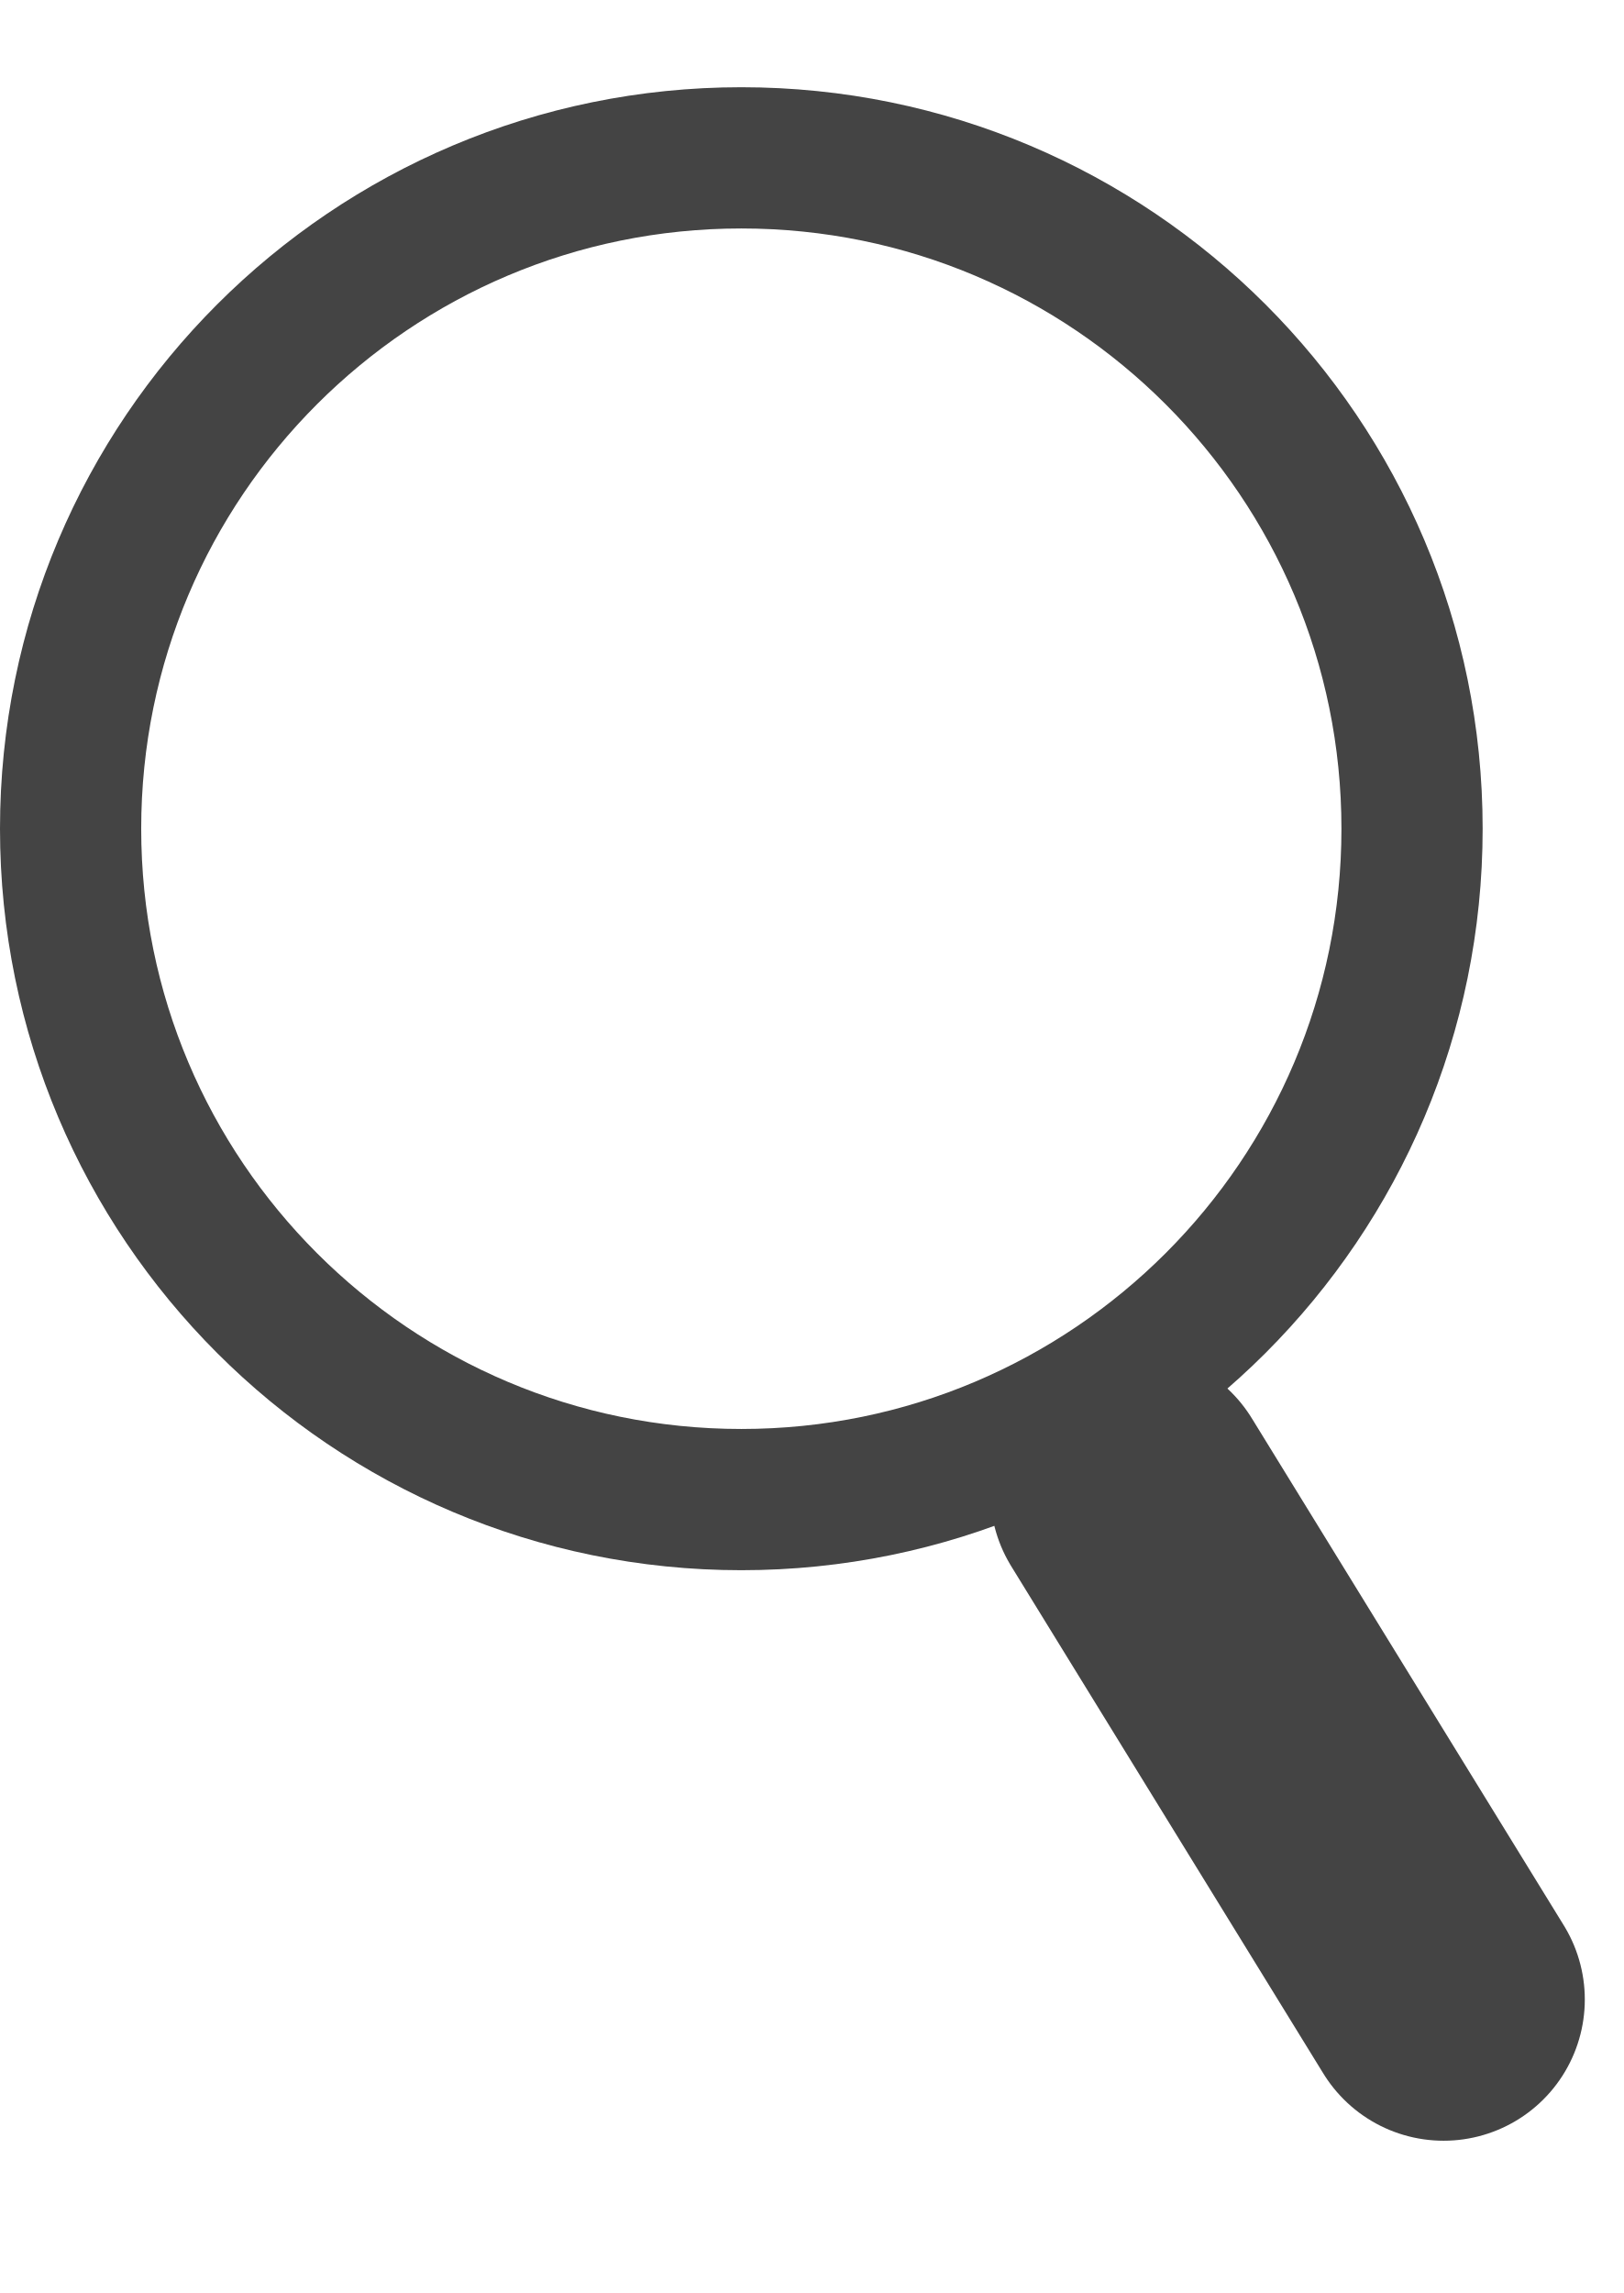
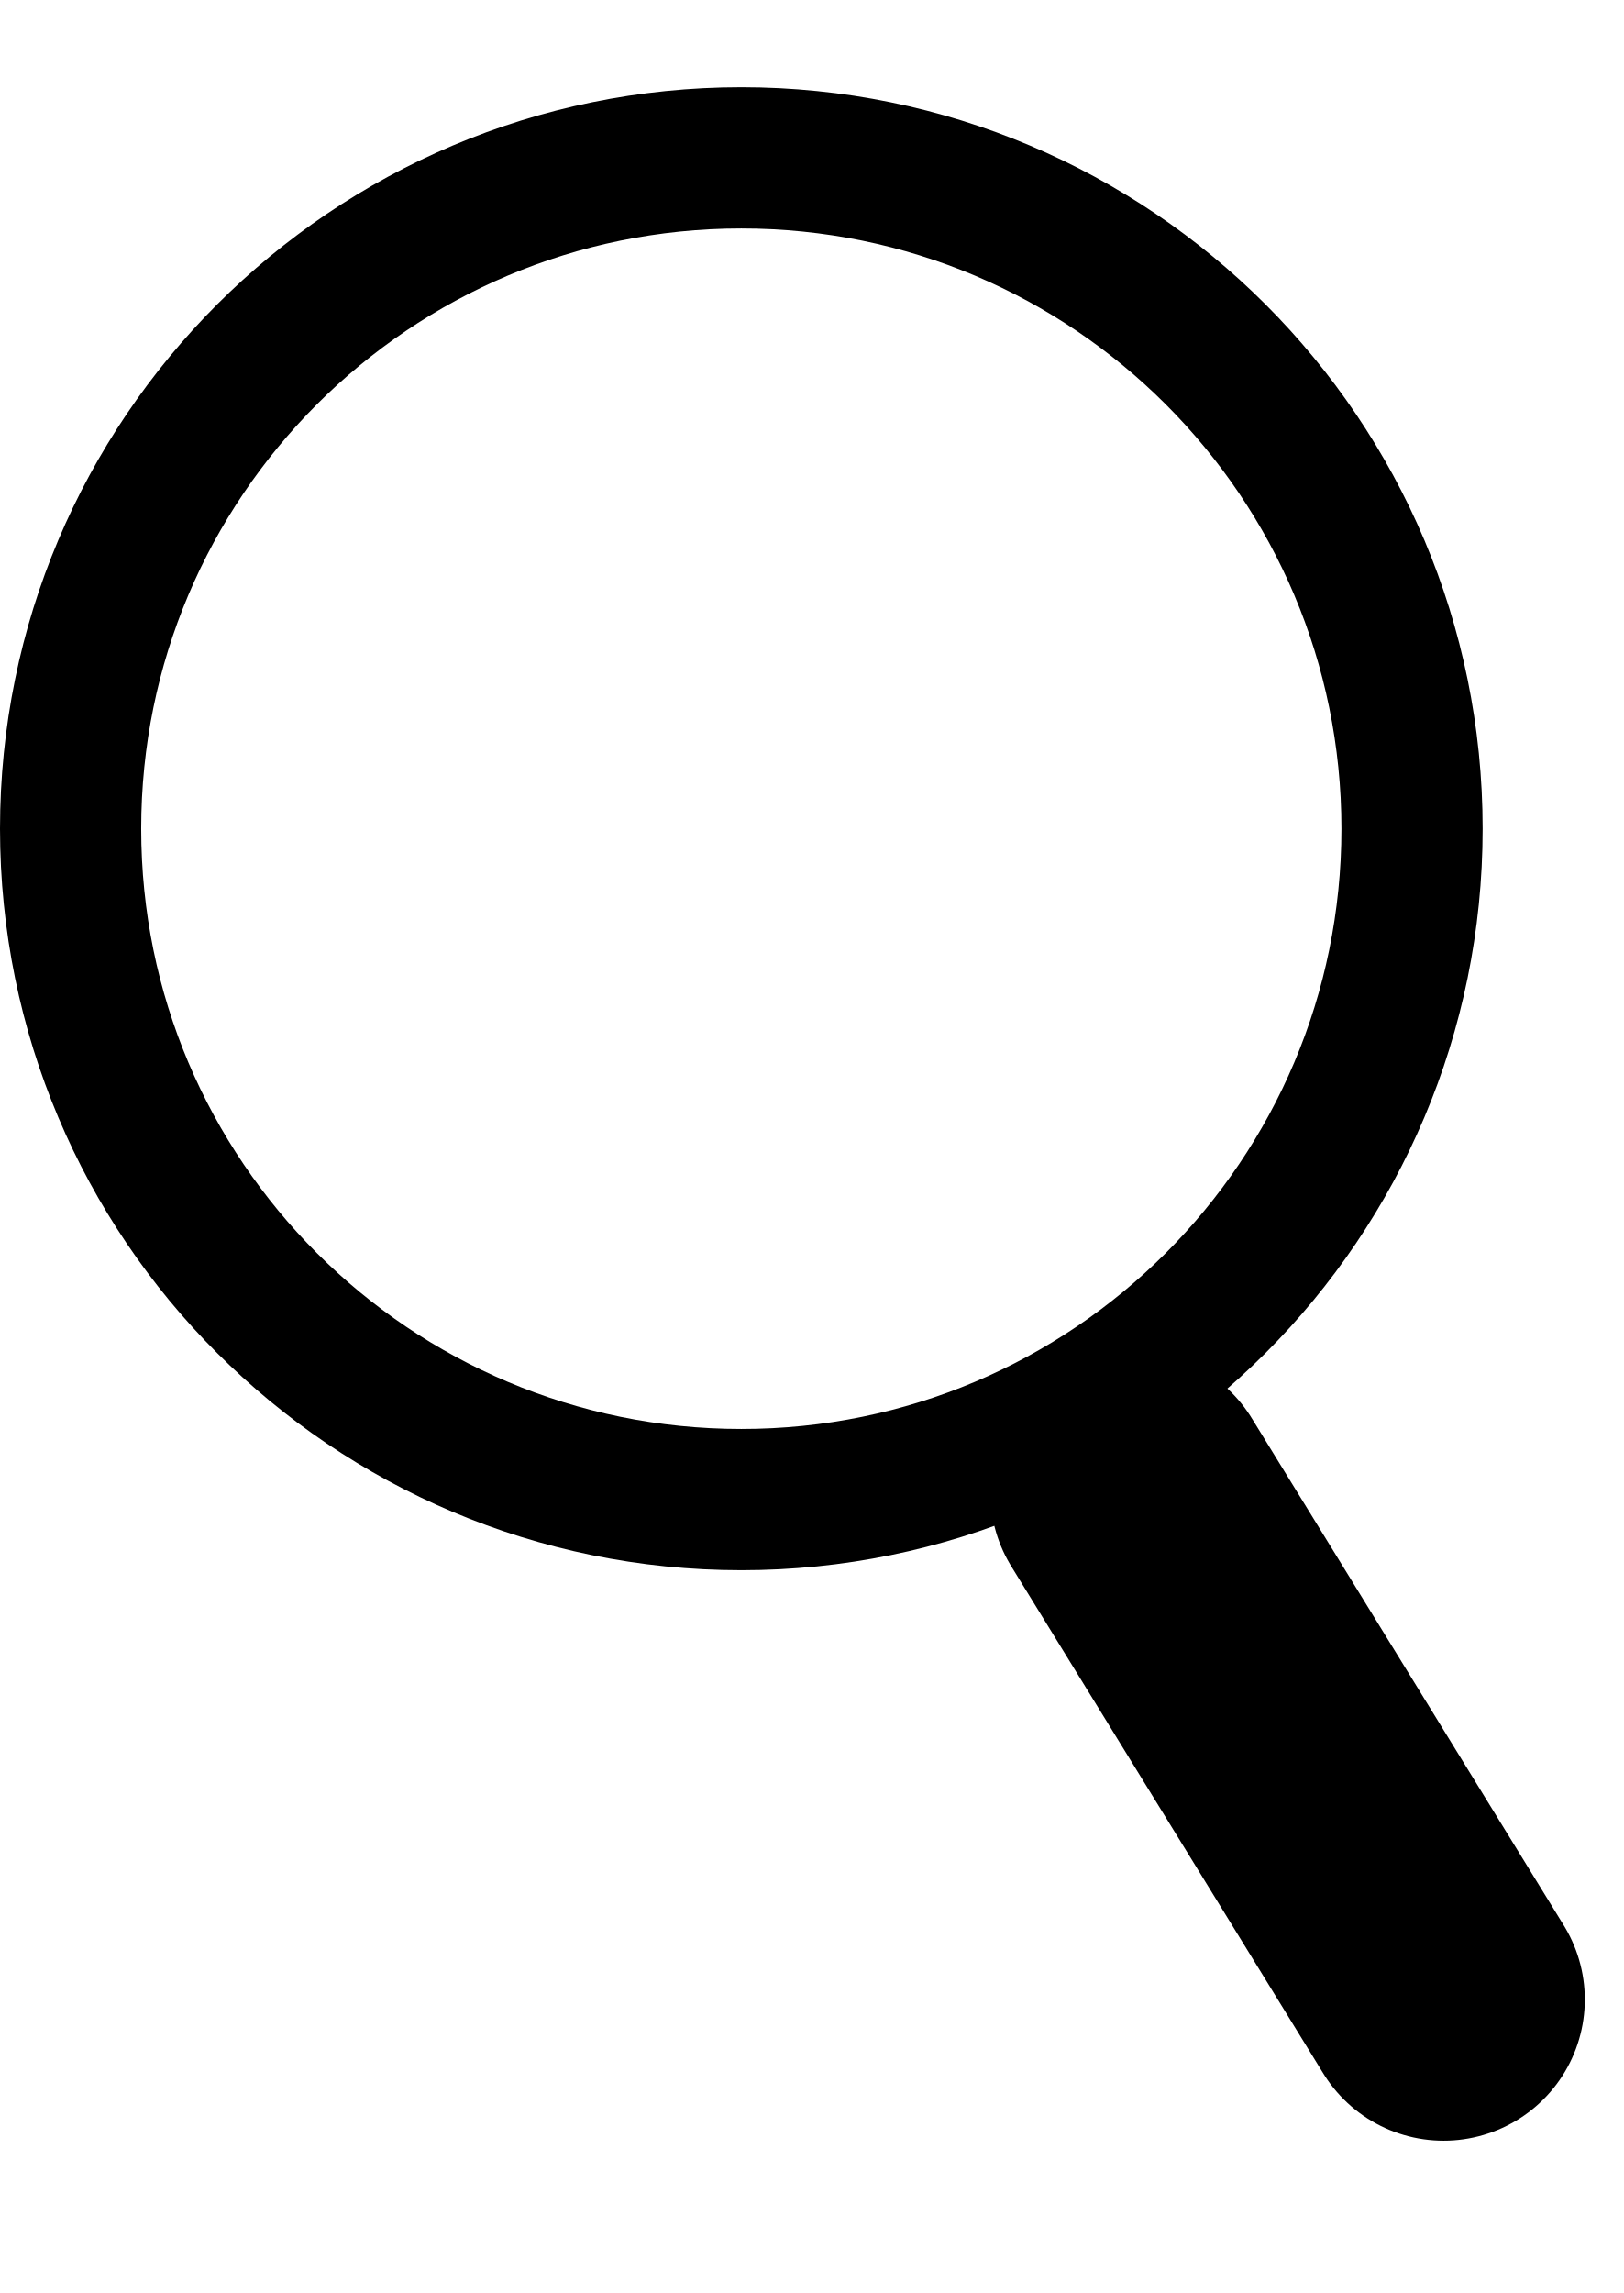
- <svg xmlns="http://www.w3.org/2000/svg" width="17" height="24" viewBox="0 0 23 30" fill="none">
-   <circle cx="10.5" cy="10.5" r="9.5" stroke="#444444" stroke-width="2" />
-   <path d="M16.026 19.895L20.447 27.079" stroke="#444444" stroke-width="4" stroke-linecap="round" stroke-linejoin="round" />
+ <svg xmlns="http://www.w3.org/2000/svg" class="commonSvg" width="17" height="24" viewBox="0 0 23 30" fill="none">
+   <circle cx="10.5" cy="10.5" r="9.5" stroke="currentColor" stroke-width="2" />
+   <path d="M16.026 19.895L20.447 27.079" stroke="currentColor" stroke-width="4" stroke-linecap="round" stroke-linejoin="round" />
</svg>
